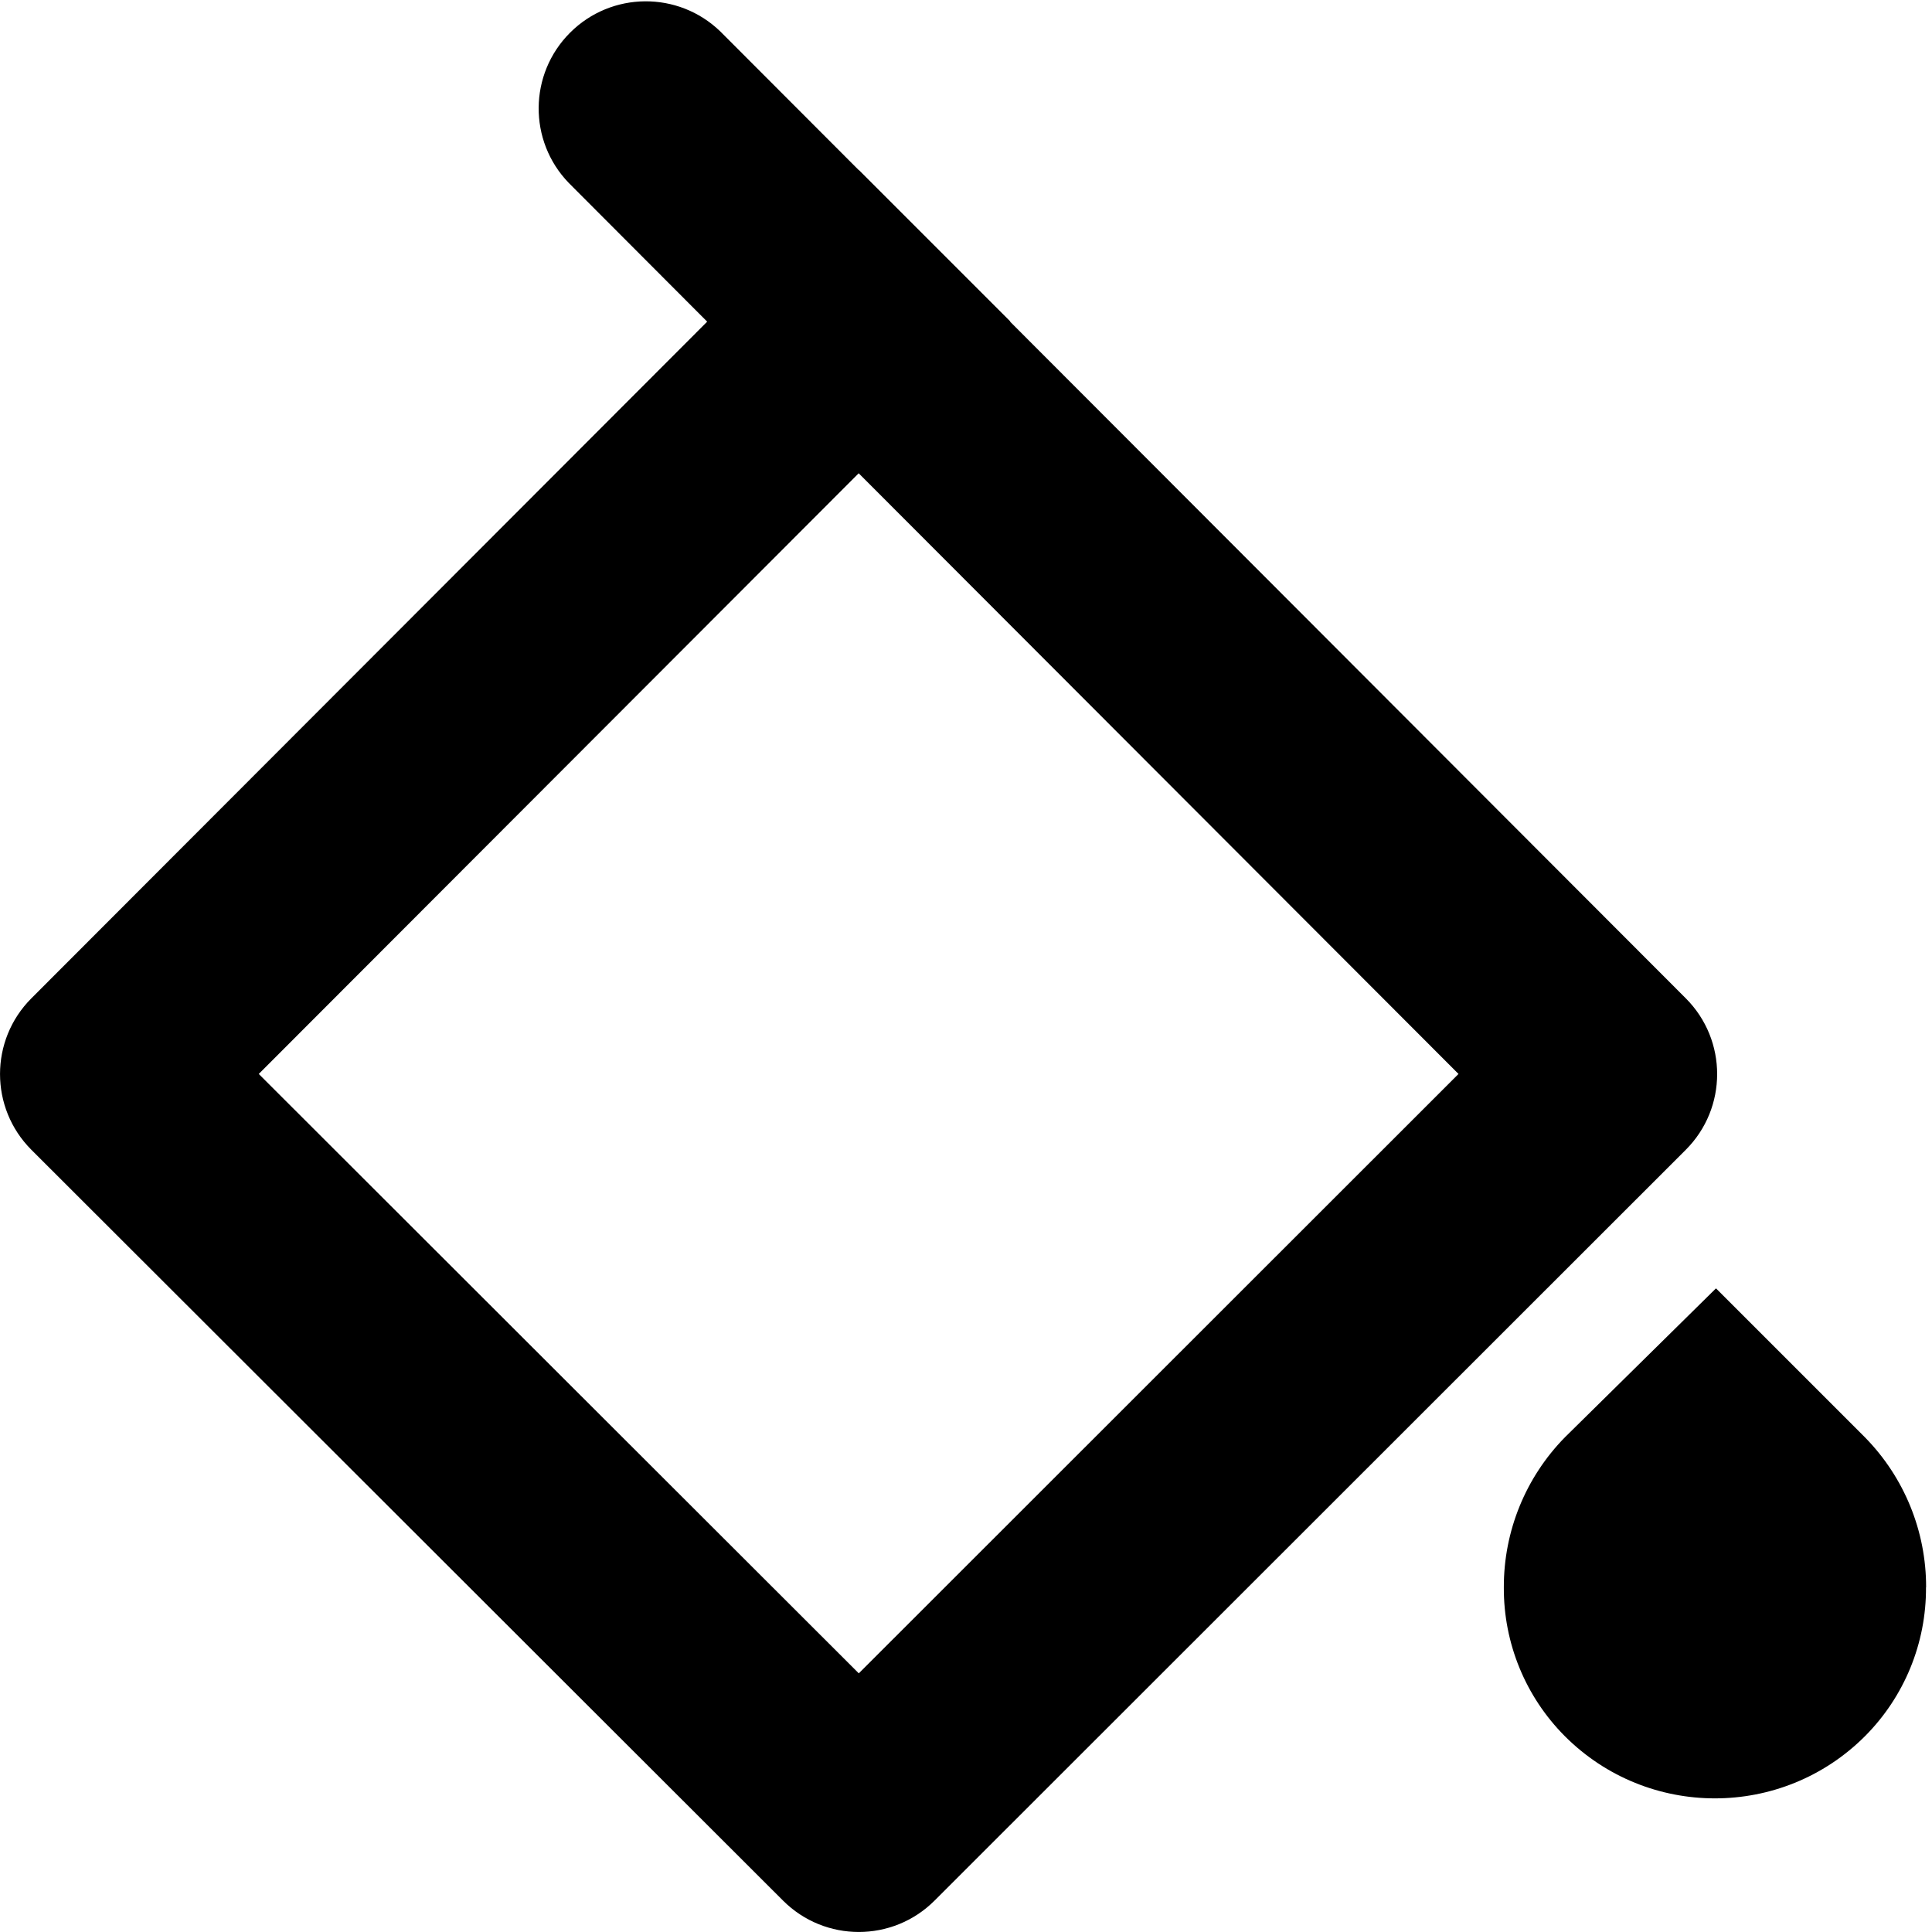
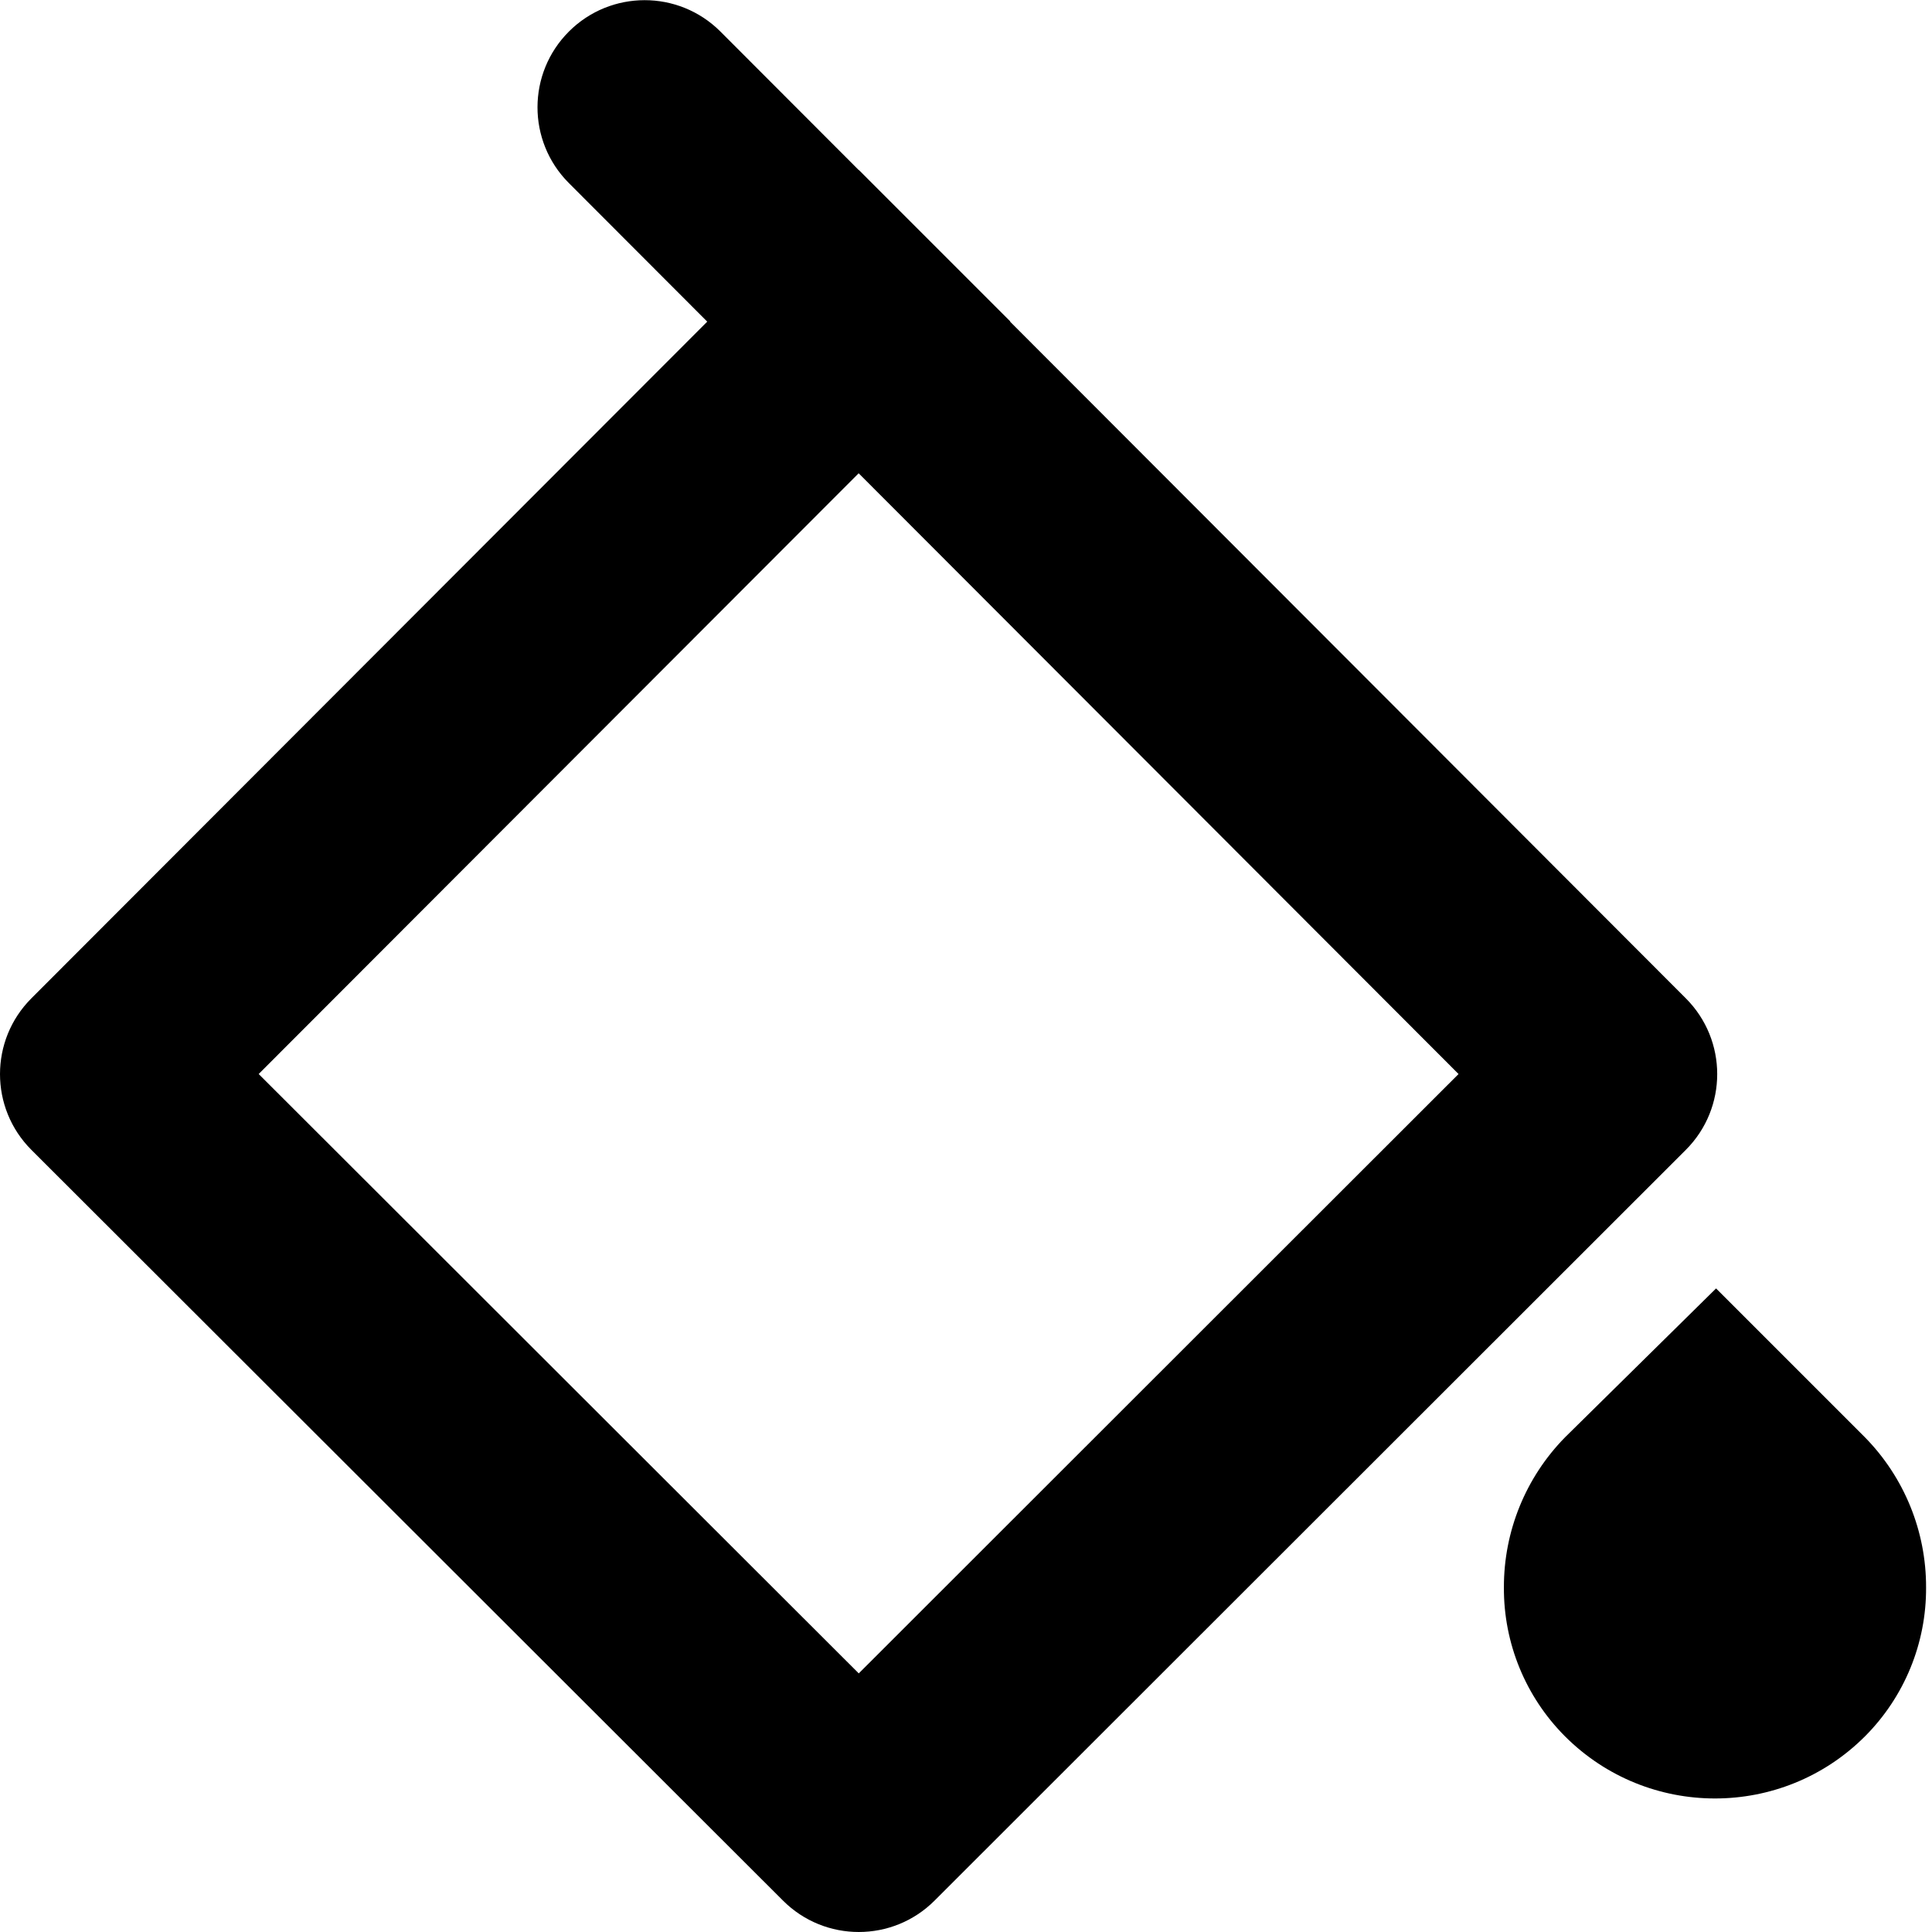
- <svg xmlns="http://www.w3.org/2000/svg" width="18.031" height="18.031" viewBox="0 0 18.031 18.031">
-   <path d="M15.733,9.317,9.427,3.002,9.429,3,8.015,1.586l-.001.001L6.722.293A1,1,0,0,0,5.308,1.707L6.6,3.002.293,9.317a1,1,0,0,0,0,1.414l7.015,7.007a1,1,0,0,0,1.414,0l7.011-7.007A1,1,0,0,0,15.733,9.317Zm-2.121.706L8.015,15.617l-5.6-5.594L8.014,4.417Zm4.363,4.791a1.952,1.952,0,0,1-.57,1.39,1.98,1.98,0,0,1-2.8,0,1.952,1.952,0,0,1-.57-1.39,1.991,1.991,0,0,1,.57-1.4l1.41-1.39,1.39,1.39A1.991,1.991,0,0,1,17.976,14.815Z" />
-   <rect width="18.031" height="18.031" fill="none" />
+ <svg xmlns="http://www.w3.org/2000/svg" width="1803.082" height="1803.082" viewBox="0 0 1803.082 1803.082">
+   <path d="M1573.337 931.72 942.7 300.2 942.9 300 801.48 158.575l-0.1 0.1L672.189 29.291A100 100 0 0 0 530.765 170.709L660.049 300.177 29.288 931.72a100 100 0 0 0 0 141.418l701.477 700.653a100 100 0 0 0 141.424 0l701.148 -700.653A100 100 0 0 0 1573.337 931.72Zm-212.11 70.636L801.462 1561.725l-560.04 -559.381L801.37 441.7Zm436.327 479.1a195.15 195.15 0 0 1 -57 139 197.956 197.956 0 0 1 -280 0 195.153 195.153 0 0 1 -57 -139 199.145 199.145 0 0 1 57 -140l141 -139 139 139A199.141 199.141 0 0 1 1797.554 1481.46Z" />
+   <path width="18.031" fill="none" d="M0 0H1803.082V1803.082H0V0z" />
</svg>
